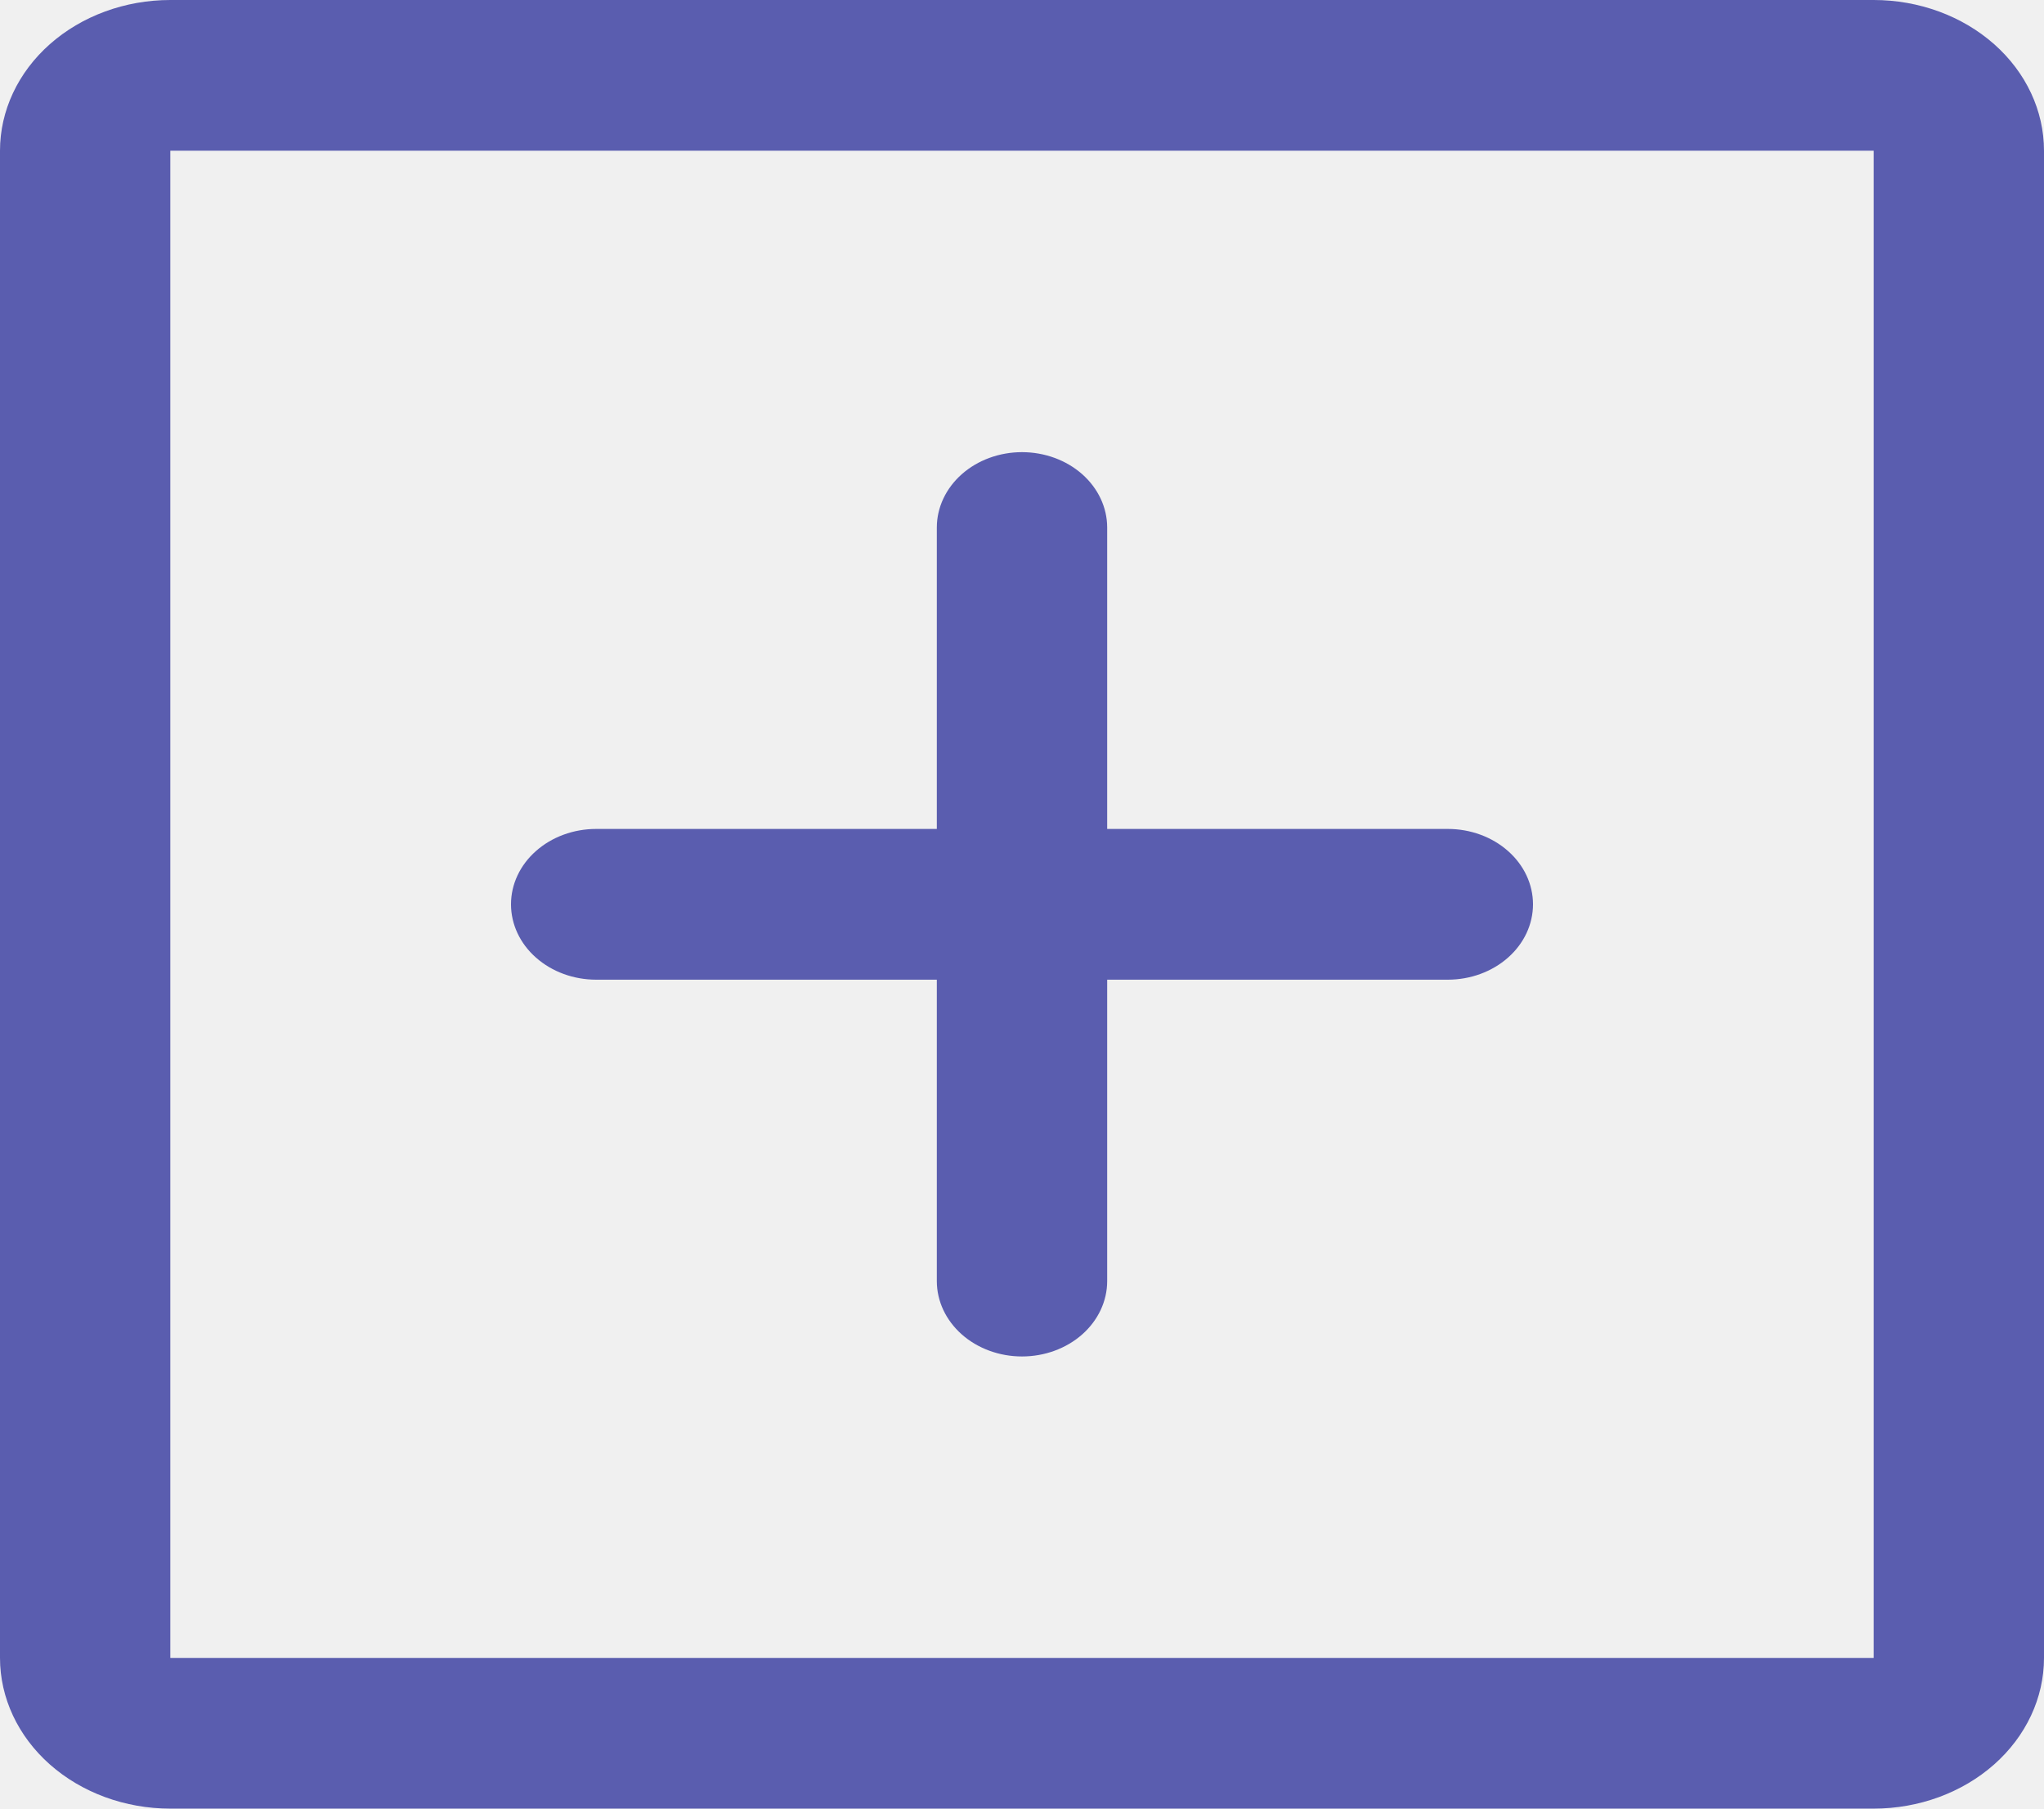
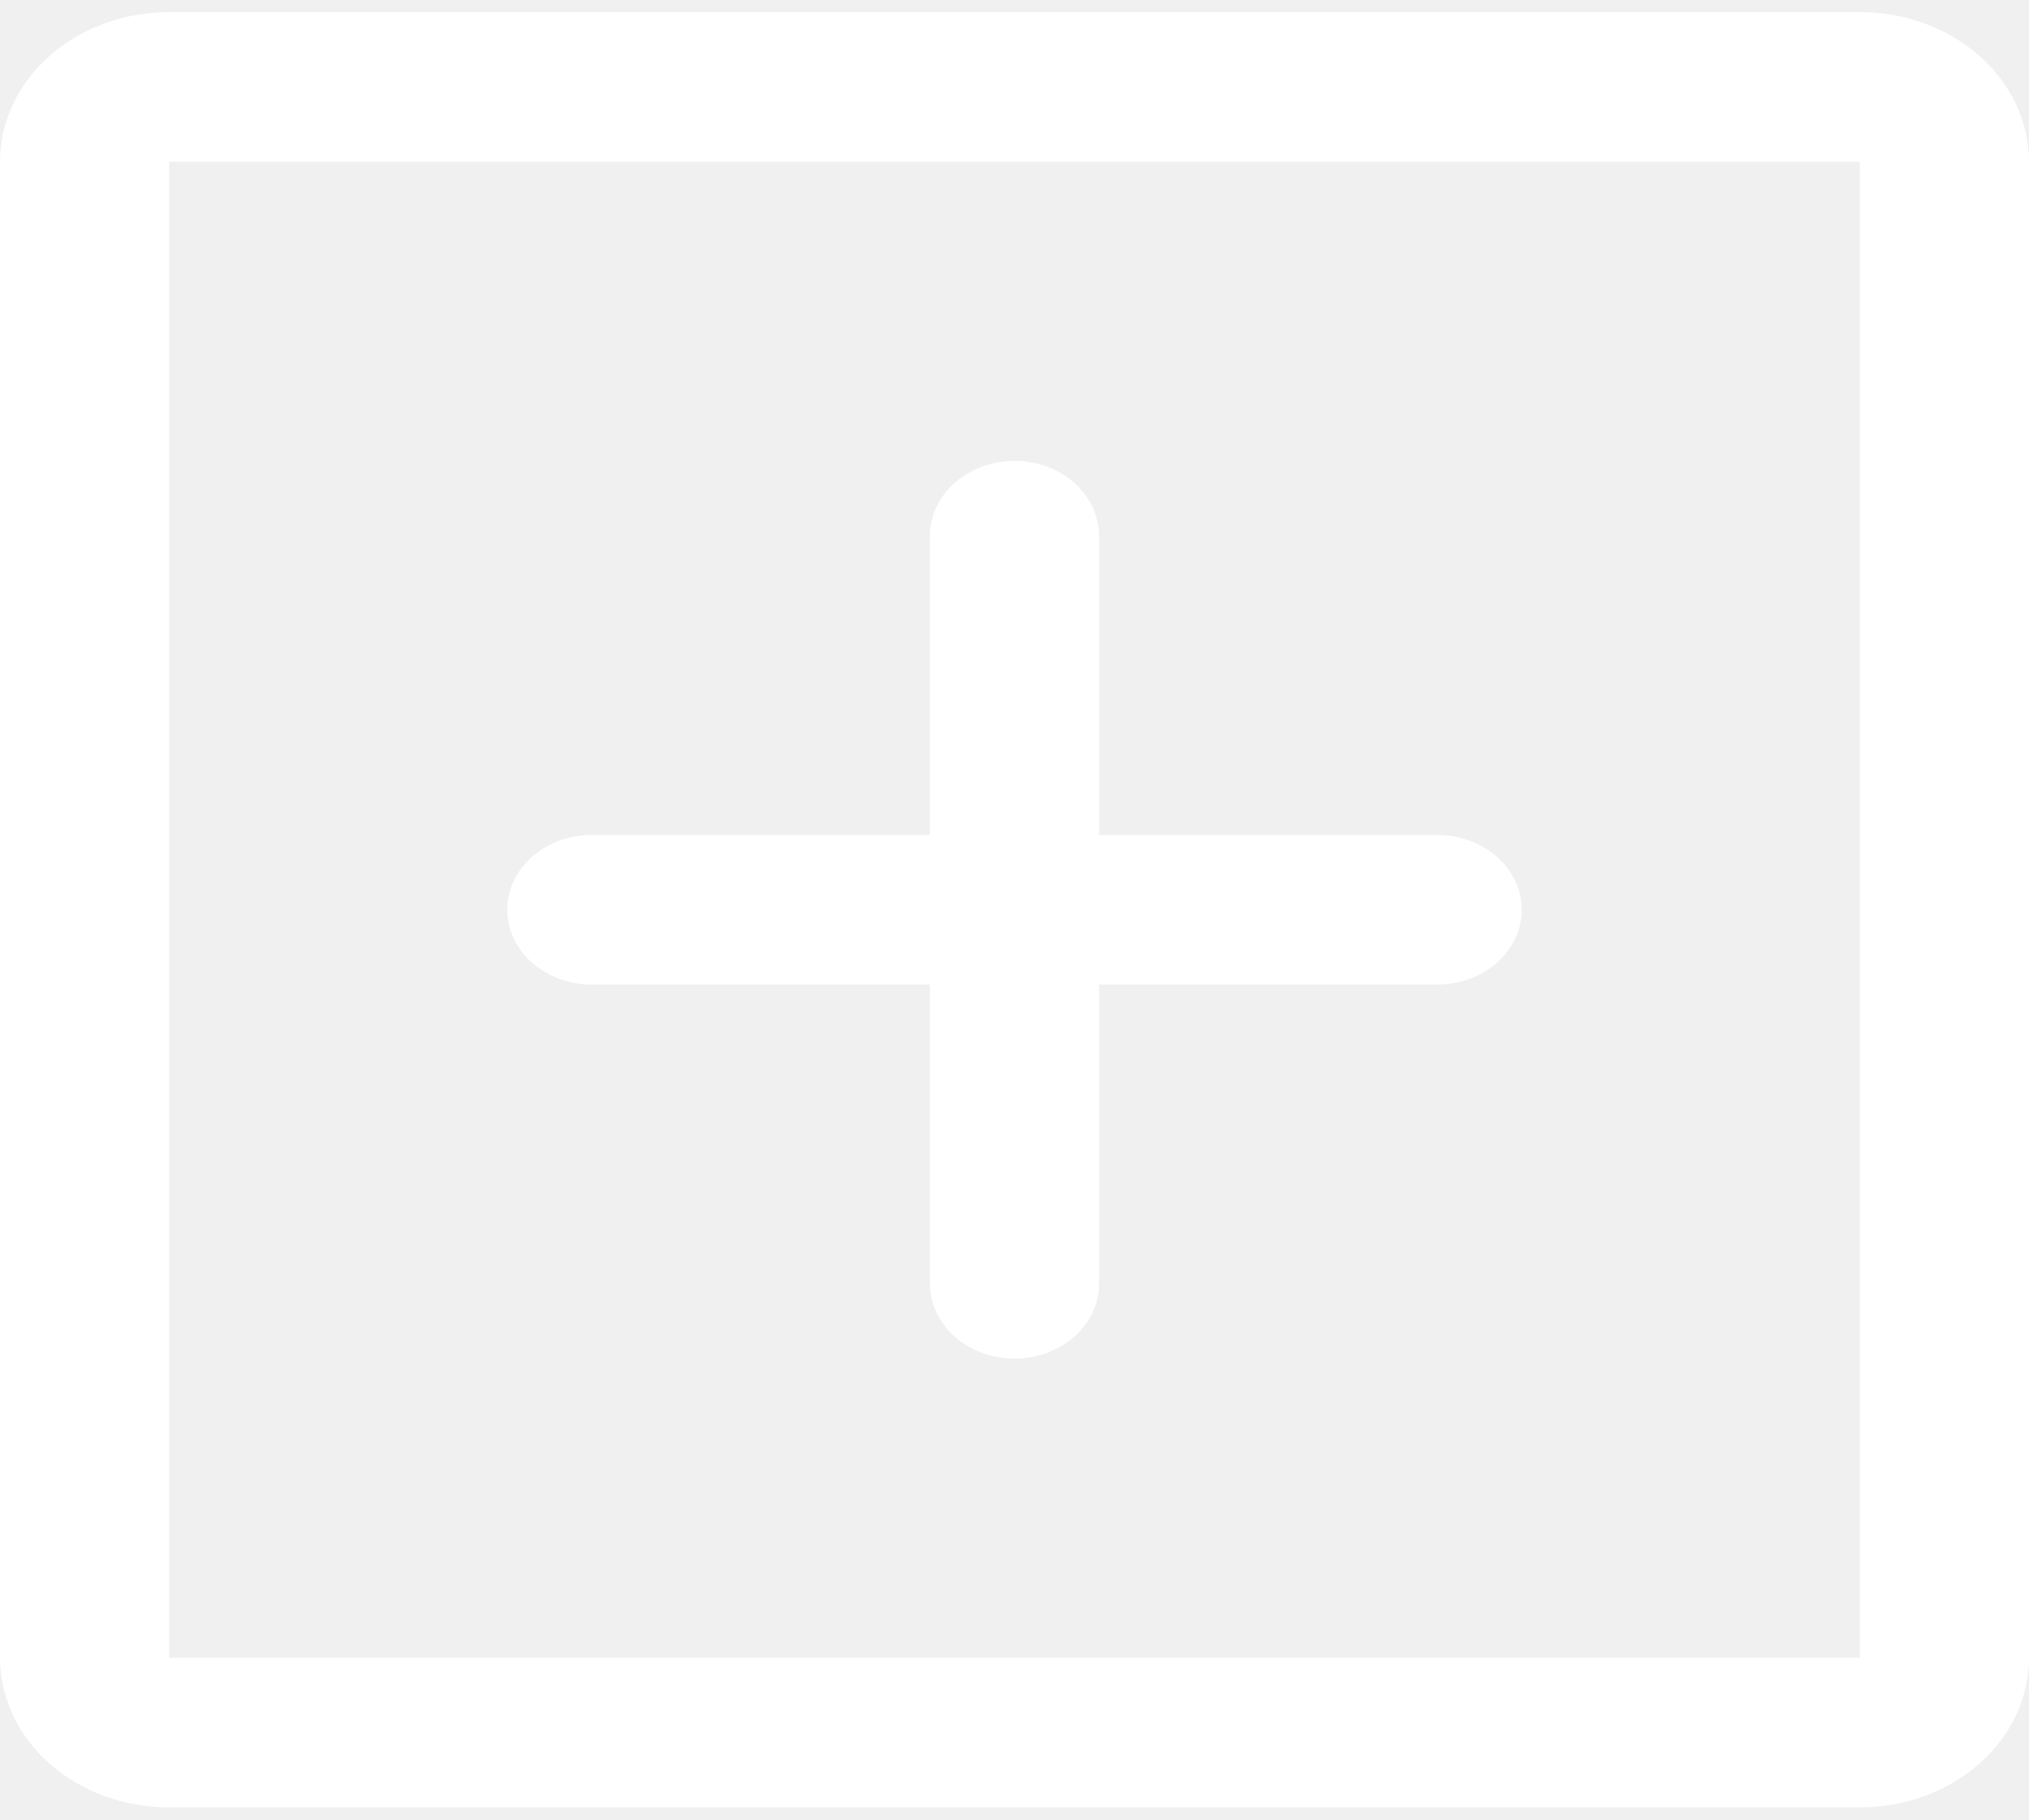
- <svg xmlns="http://www.w3.org/2000/svg" width="52" height="46" viewBox="0 0 52 46" fill="none">
-   <path d="M47.667 0H4.333C3.184 0 2.082 0.404 1.269 1.123C0.457 1.842 0 2.817 0 3.833V42.167C0 43.183 0.457 44.158 1.269 44.877C2.082 45.596 3.184 46 4.333 46H47.667C48.816 46 49.918 45.596 50.731 44.877C51.544 44.158 52 43.183 52 42.167V3.833C52 2.817 51.544 1.842 50.731 1.123C49.918 0.404 48.816 0 47.667 0ZM47.667 42.167H4.333V3.833H47.667V42.167ZM39 23C39 23.508 38.772 23.996 38.365 24.355C37.959 24.715 37.408 24.917 36.833 24.917H28.167V32.583C28.167 33.092 27.938 33.579 27.532 33.939C27.126 34.298 26.575 34.5 26 34.5C25.425 34.5 24.874 34.298 24.468 33.939C24.062 33.579 23.833 33.092 23.833 32.583V24.917H15.167C14.592 24.917 14.041 24.715 13.635 24.355C13.228 23.996 13 23.508 13 23C13 22.492 13.228 22.004 13.635 21.645C14.041 21.285 14.592 21.083 15.167 21.083H23.833V13.417C23.833 12.908 24.062 12.421 24.468 12.061C24.874 11.702 25.425 11.5 26 11.5C26.575 11.5 27.126 11.702 27.532 12.061C27.938 12.421 28.167 12.908 28.167 13.417V21.083H36.833C37.408 21.083 37.959 21.285 38.365 21.645C38.772 22.004 39 22.492 39 23Z" fill="#5A5DAF" />
+ <svg xmlns="http://www.w3.org/2000/svg" width="58" height="52" viewBox="0 0 52 46" fill="none">
+   <path d="M47.667 0H4.333C3.184 0 2.082 0.404 1.269 1.123C0.457 1.842 0 2.817 0 3.833V42.167C0 43.183 0.457 44.158 1.269 44.877C2.082 45.596 3.184 46 4.333 46H47.667C48.816 46 49.918 45.596 50.731 44.877C51.544 44.158 52 43.183 52 42.167V3.833C52 2.817 51.544 1.842 50.731 1.123C49.918 0.404 48.816 0 47.667 0ZM47.667 42.167H4.333V3.833H47.667V42.167ZM39 23C39 23.508 38.772 23.996 38.365 24.355C37.959 24.715 37.408 24.917 36.833 24.917H28.167V32.583C28.167 33.092 27.938 33.579 27.532 33.939C27.126 34.298 26.575 34.5 26 34.5C25.425 34.5 24.874 34.298 24.468 33.939C24.062 33.579 23.833 33.092 23.833 32.583V24.917H15.167C14.592 24.917 14.041 24.715 13.635 24.355C13.228 23.996 13 23.508 13 23C13 22.492 13.228 22.004 13.635 21.645C14.041 21.285 14.592 21.083 15.167 21.083H23.833V13.417C23.833 12.908 24.062 12.421 24.468 12.061C24.874 11.702 25.425 11.5 26 11.5C26.575 11.5 27.126 11.702 27.532 12.061C27.938 12.421 28.167 12.908 28.167 13.417V21.083H36.833C37.408 21.083 37.959 21.285 38.365 21.645C38.772 22.004 39 22.492 39 23Z" fill="#fff" />
</svg>
